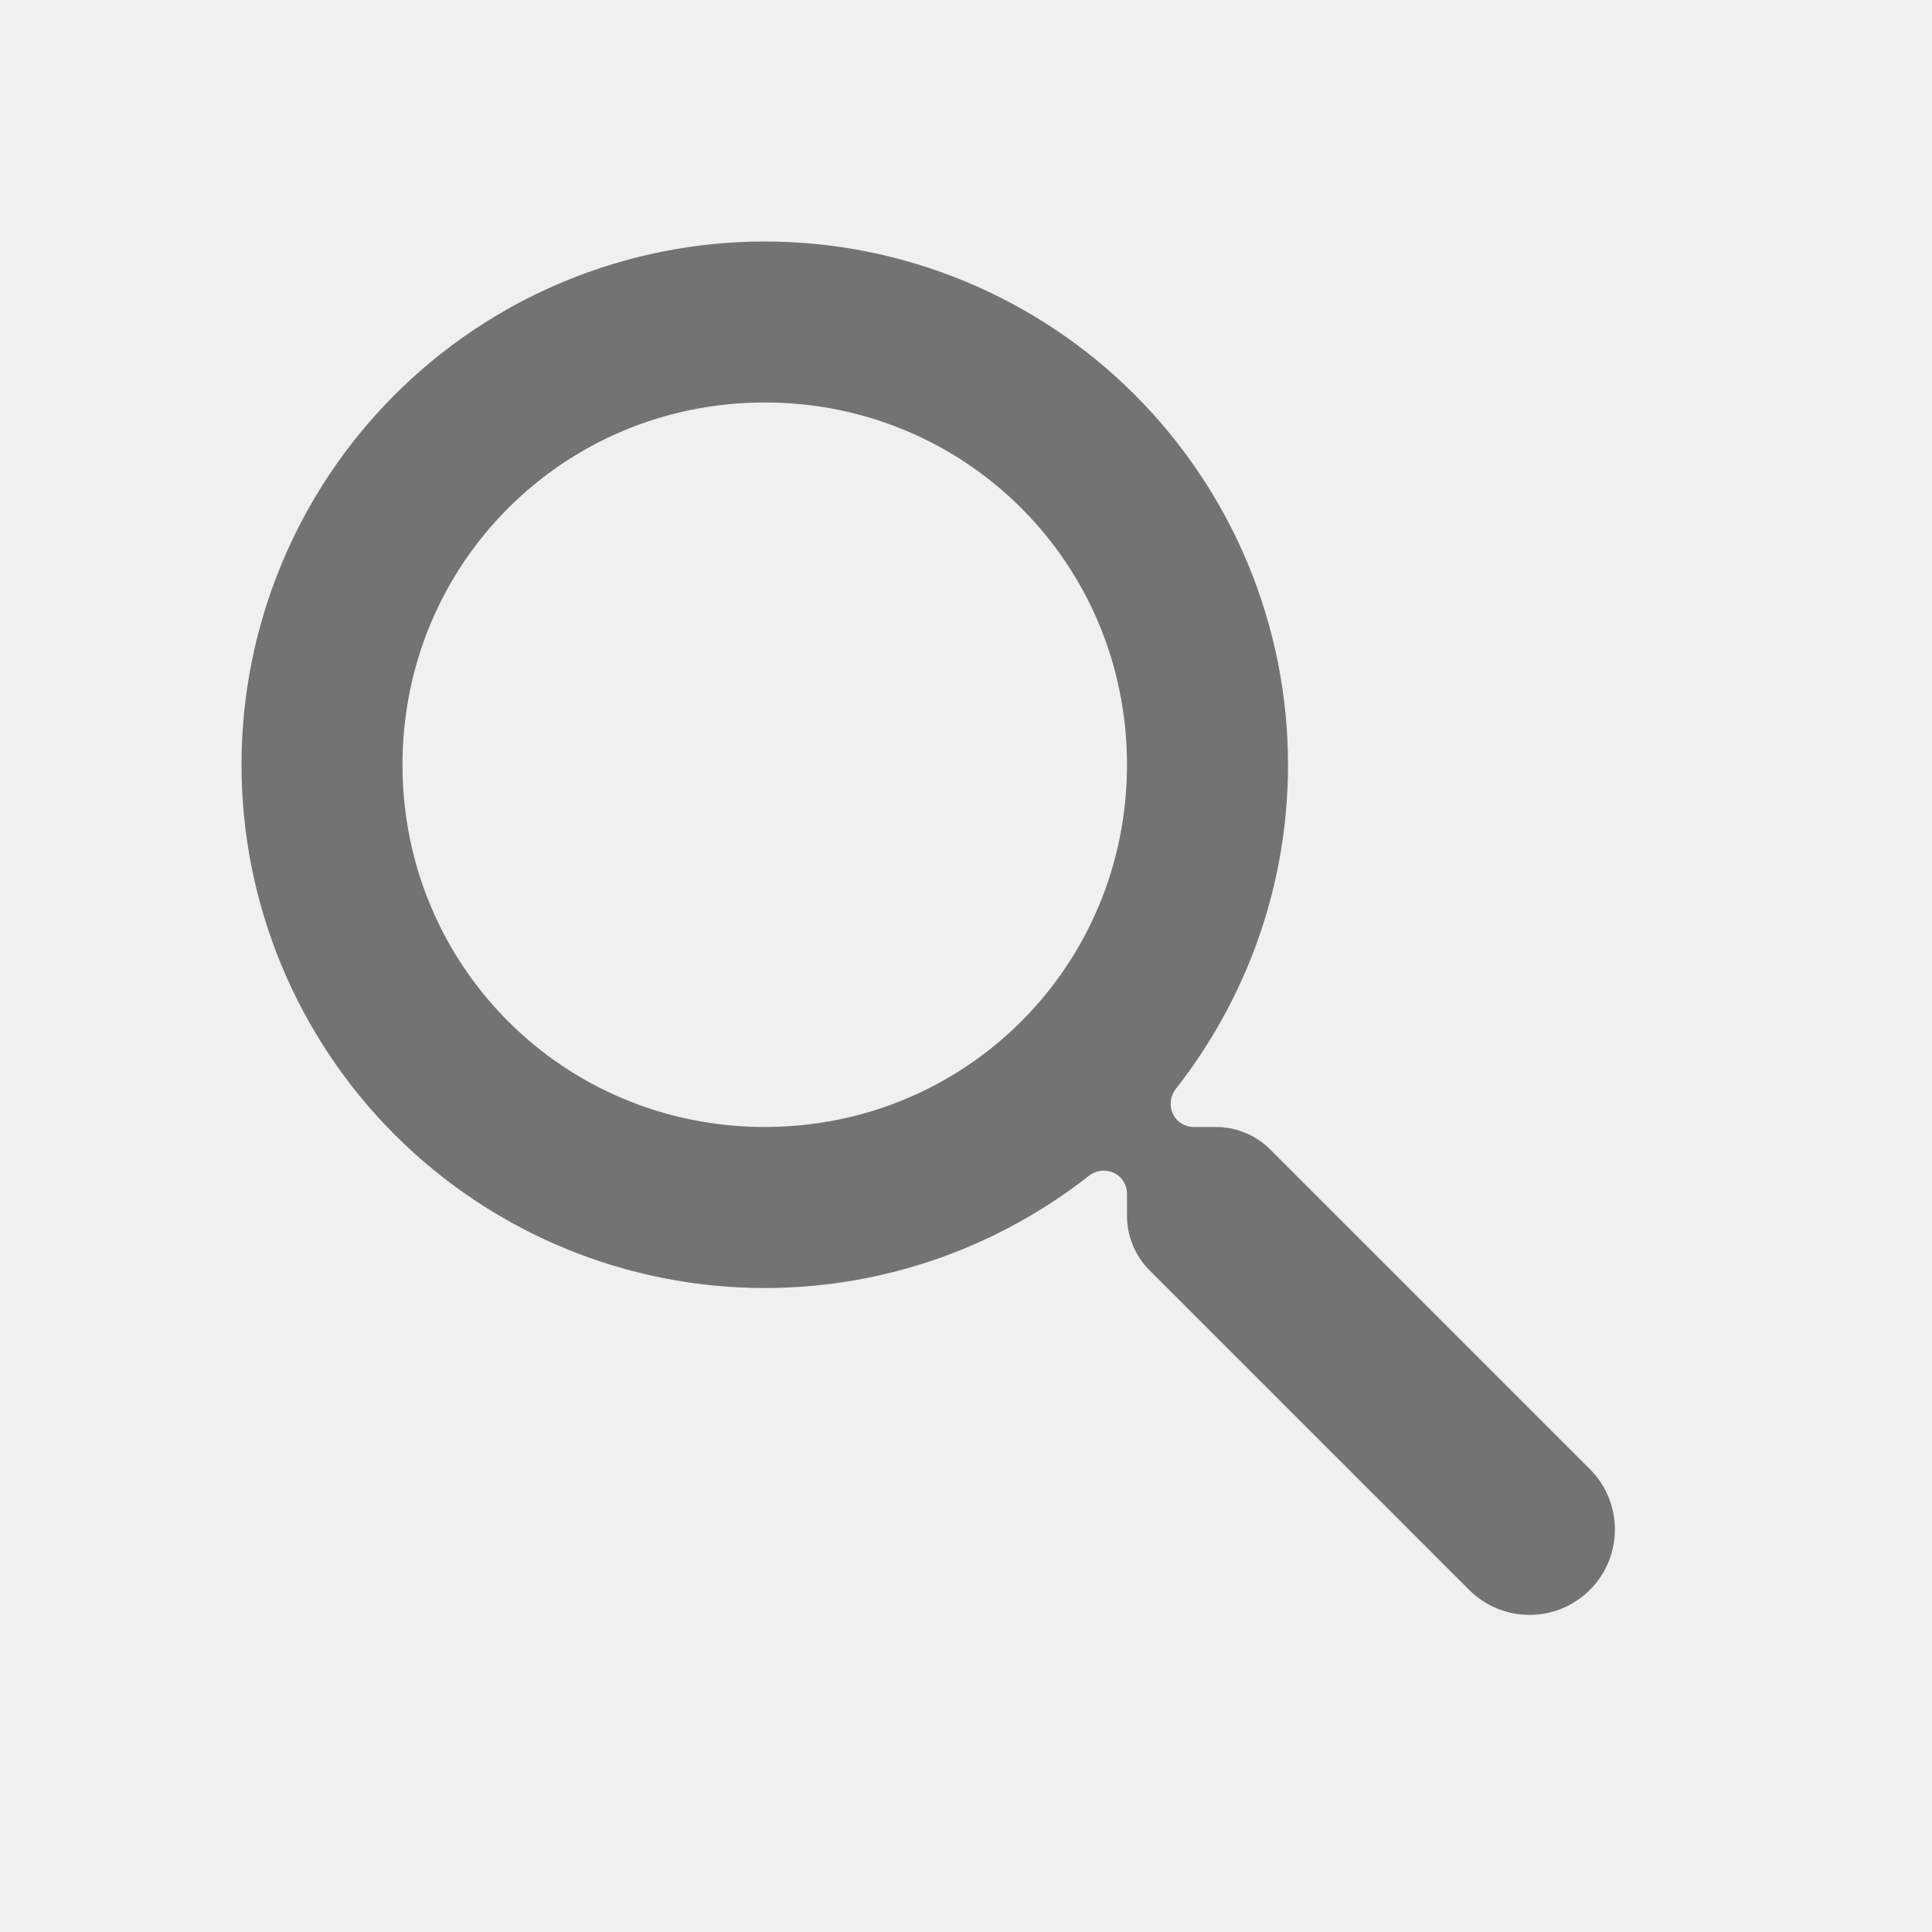
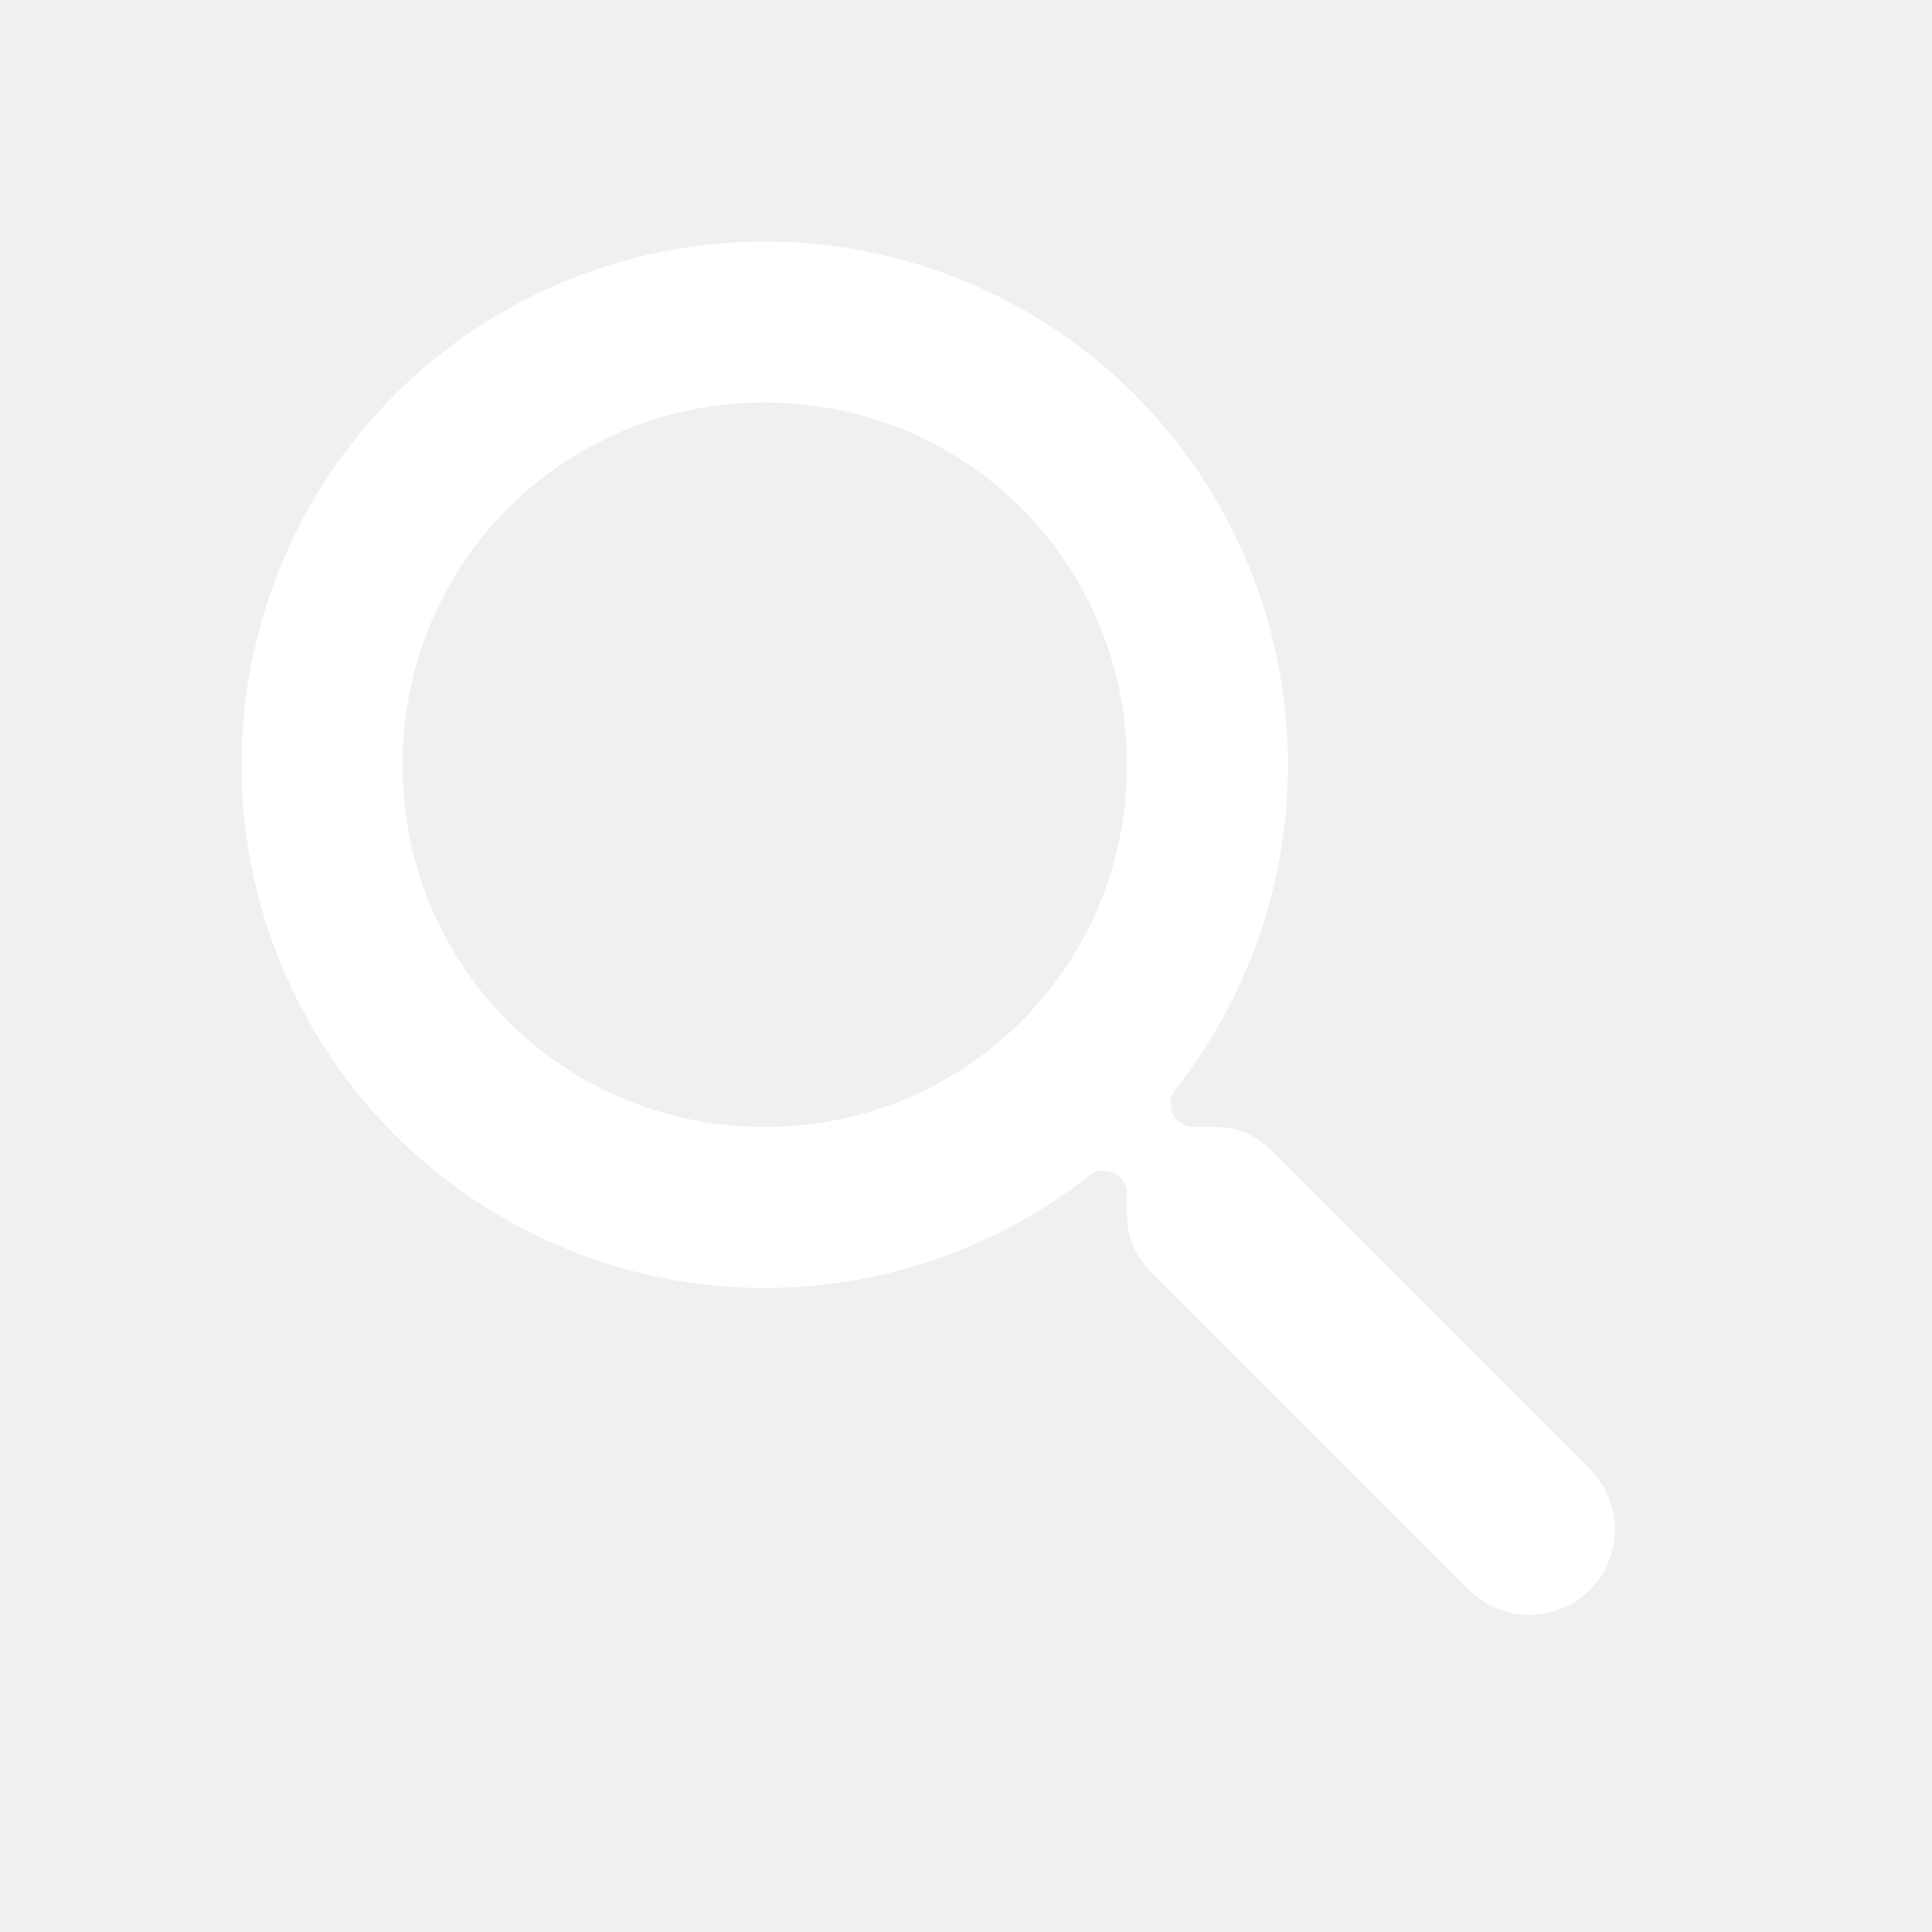
<svg xmlns="http://www.w3.org/2000/svg" width="40" height="40" viewBox="0 0 40 40" fill="none">
-   <path d="M15.833 5C18.706 5 21.462 6.141 23.494 8.173C25.525 10.205 26.667 12.96 26.667 15.833C26.667 18.359 25.795 20.693 24.345 22.543C24.191 22.738 24.202 23.018 24.377 23.194C24.466 23.283 24.588 23.333 24.714 23.333H25.175C25.596 23.333 26.001 23.501 26.299 23.799L32.917 30.417C33.607 31.107 33.607 32.226 32.917 32.917C32.226 33.607 31.107 33.607 30.417 32.917L23.799 26.299C23.501 26.001 23.333 25.596 23.333 25.175V24.714C23.333 24.588 23.283 24.466 23.194 24.377C23.018 24.202 22.738 24.192 22.543 24.345C20.693 25.795 18.359 26.667 15.833 26.667C12.96 26.667 10.205 25.525 8.173 23.494C6.141 21.462 5 18.706 5 15.833C5 12.96 6.141 10.205 8.173 8.173C10.205 6.141 12.96 5 15.833 5ZM15.833 8.333C11.667 8.333 8.333 11.667 8.333 15.833C8.333 20 11.667 23.333 15.833 23.333C20 23.333 23.333 20 23.333 15.833C23.333 11.667 20 8.333 15.833 8.333Z" fill="#737373" />
+   <path d="M15.833 5C18.706 5 21.462 6.141 23.494 8.173C25.525 10.205 26.667 12.96 26.667 15.833C26.667 18.359 25.795 20.693 24.345 22.543C24.191 22.738 24.202 23.018 24.377 23.194C24.466 23.283 24.588 23.333 24.714 23.333H25.175C25.596 23.333 26.001 23.501 26.299 23.799L32.917 30.417C33.607 31.107 33.607 32.226 32.917 32.917C32.226 33.607 31.107 33.607 30.417 32.917L23.799 26.299C23.501 26.001 23.333 25.596 23.333 25.175V24.714C23.333 24.588 23.283 24.466 23.194 24.377C23.018 24.202 22.738 24.192 22.543 24.345C20.693 25.795 18.359 26.667 15.833 26.667C12.96 26.667 10.205 25.525 8.173 23.494C6.141 21.462 5 18.706 5 15.833C5 12.96 6.141 10.205 8.173 8.173C10.205 6.141 12.96 5 15.833 5ZM15.833 8.333C11.667 8.333 8.333 11.667 8.333 15.833C8.333 20 11.667 23.333 15.833 23.333C20 23.333 23.333 20 23.333 15.833C23.333 11.667 20 8.333 15.833 8.333Z" fill="#fff" />
</svg>
